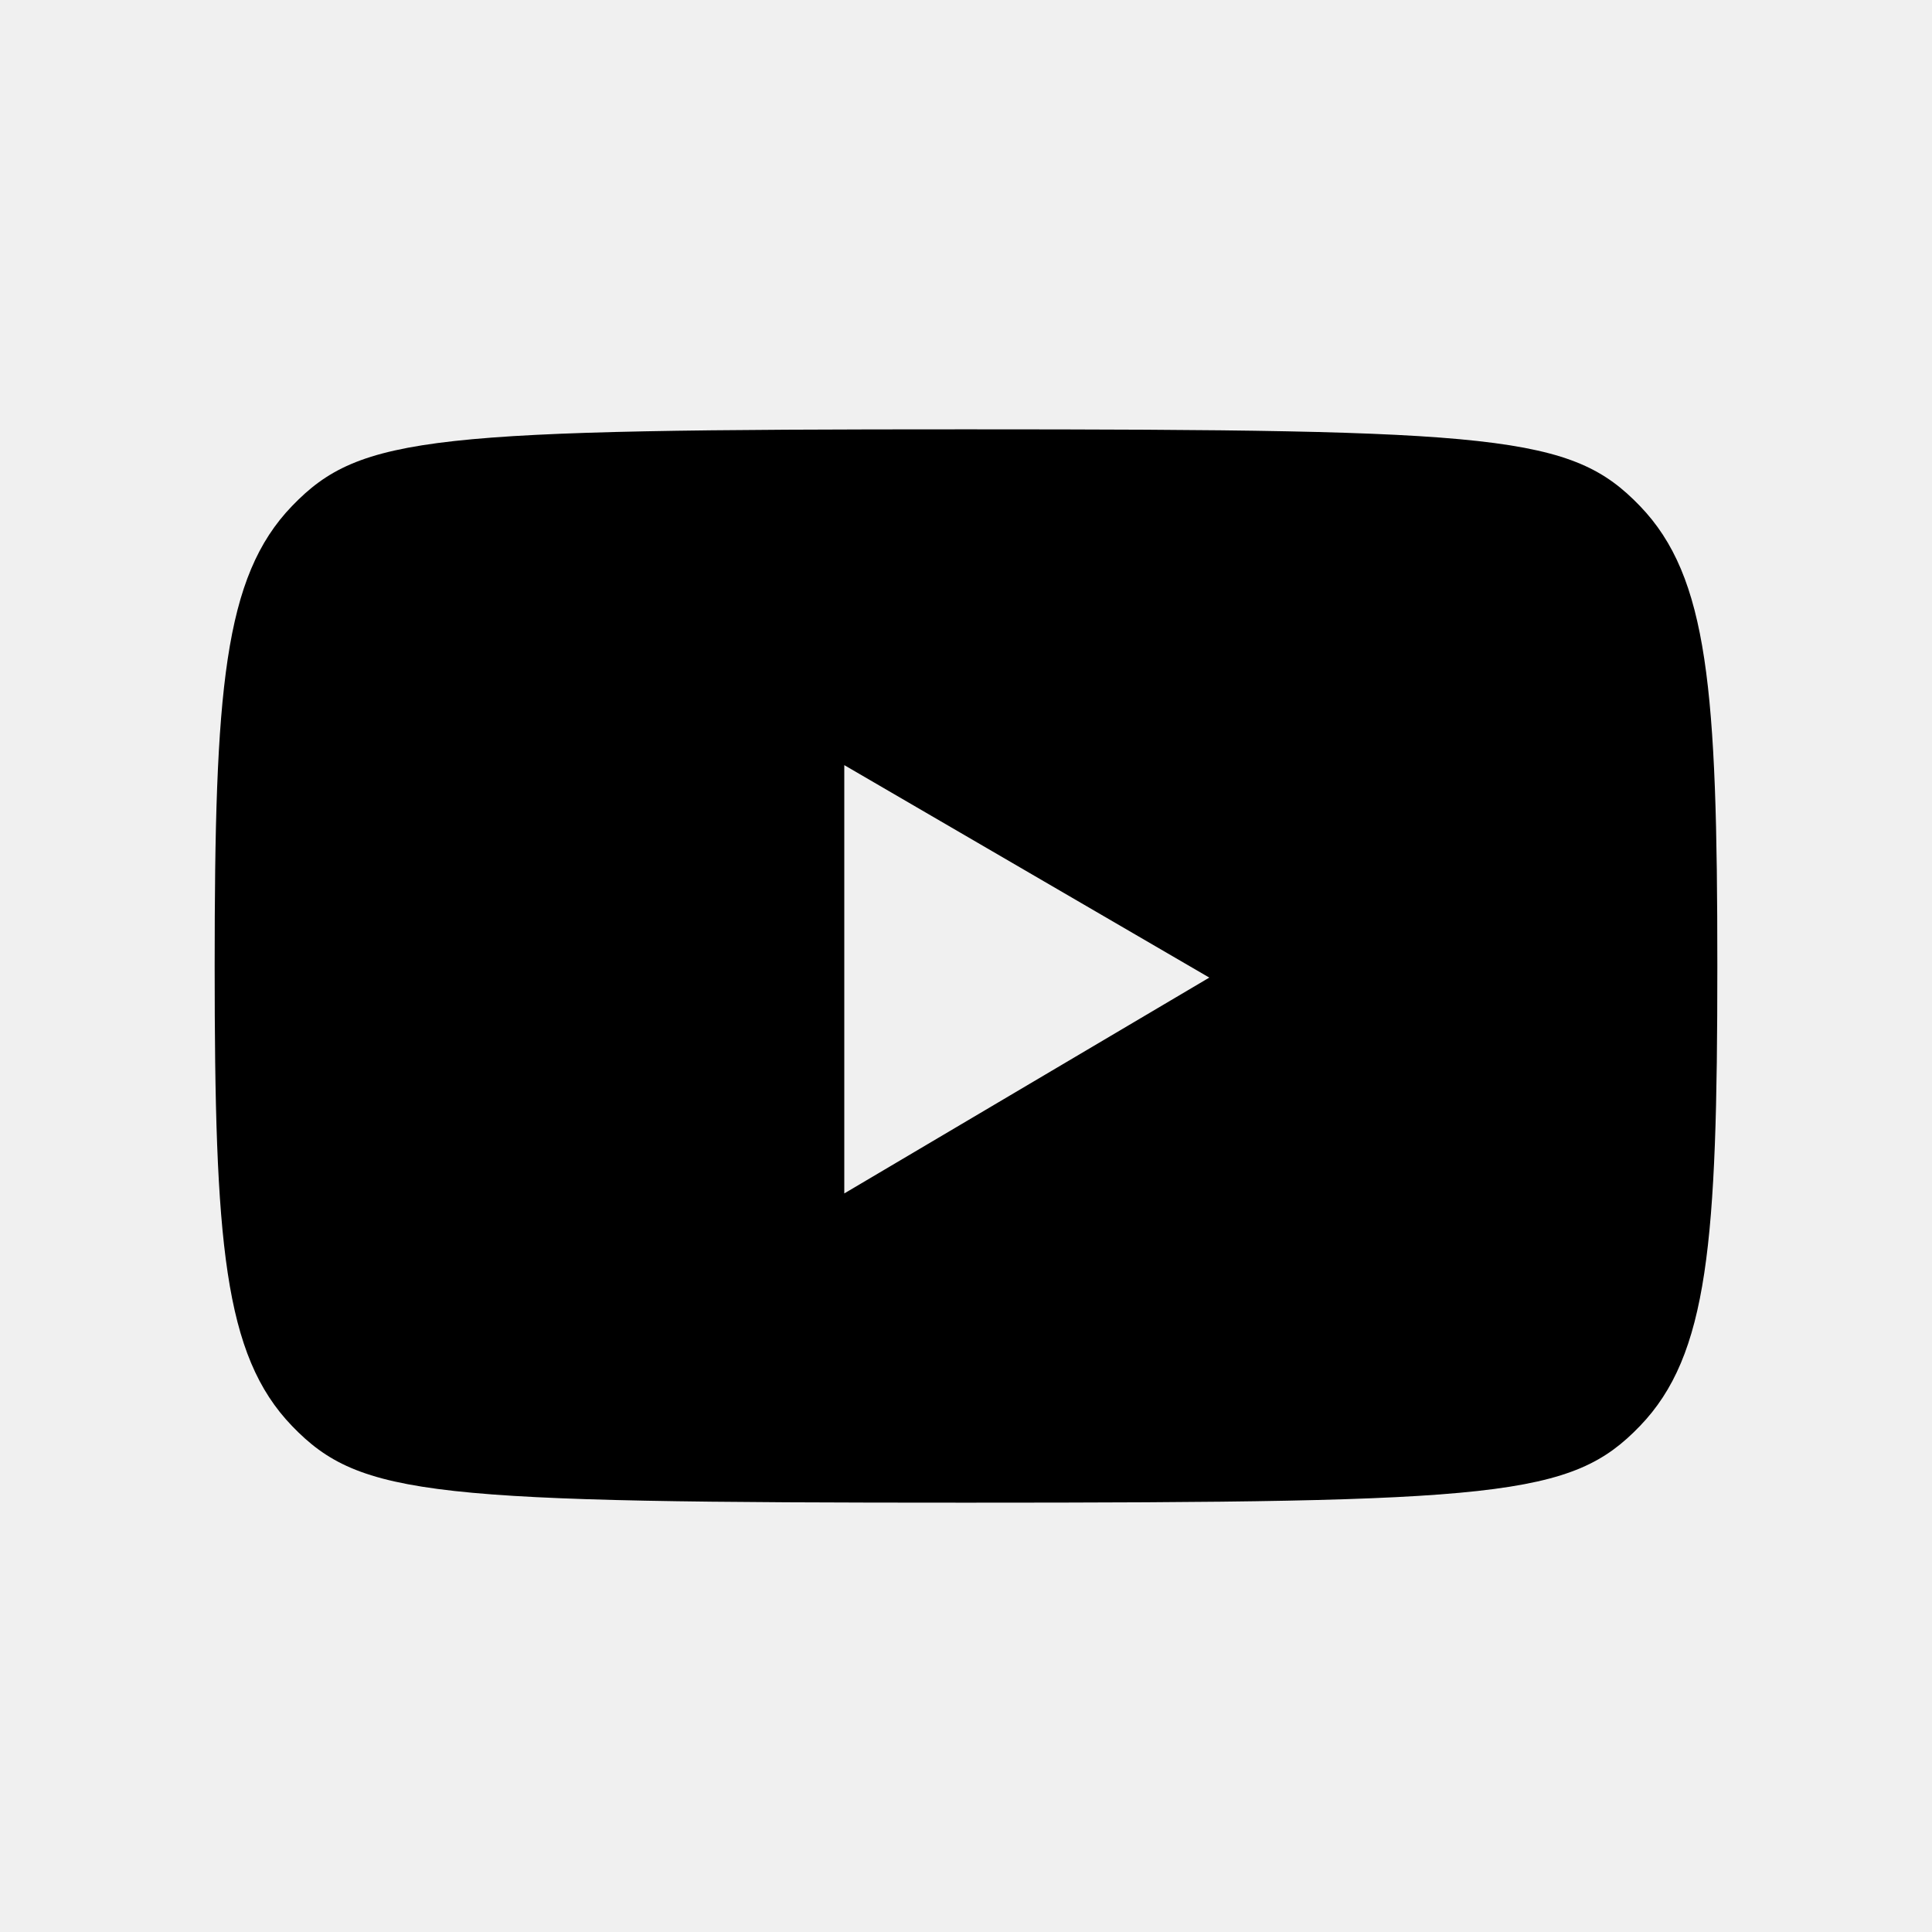
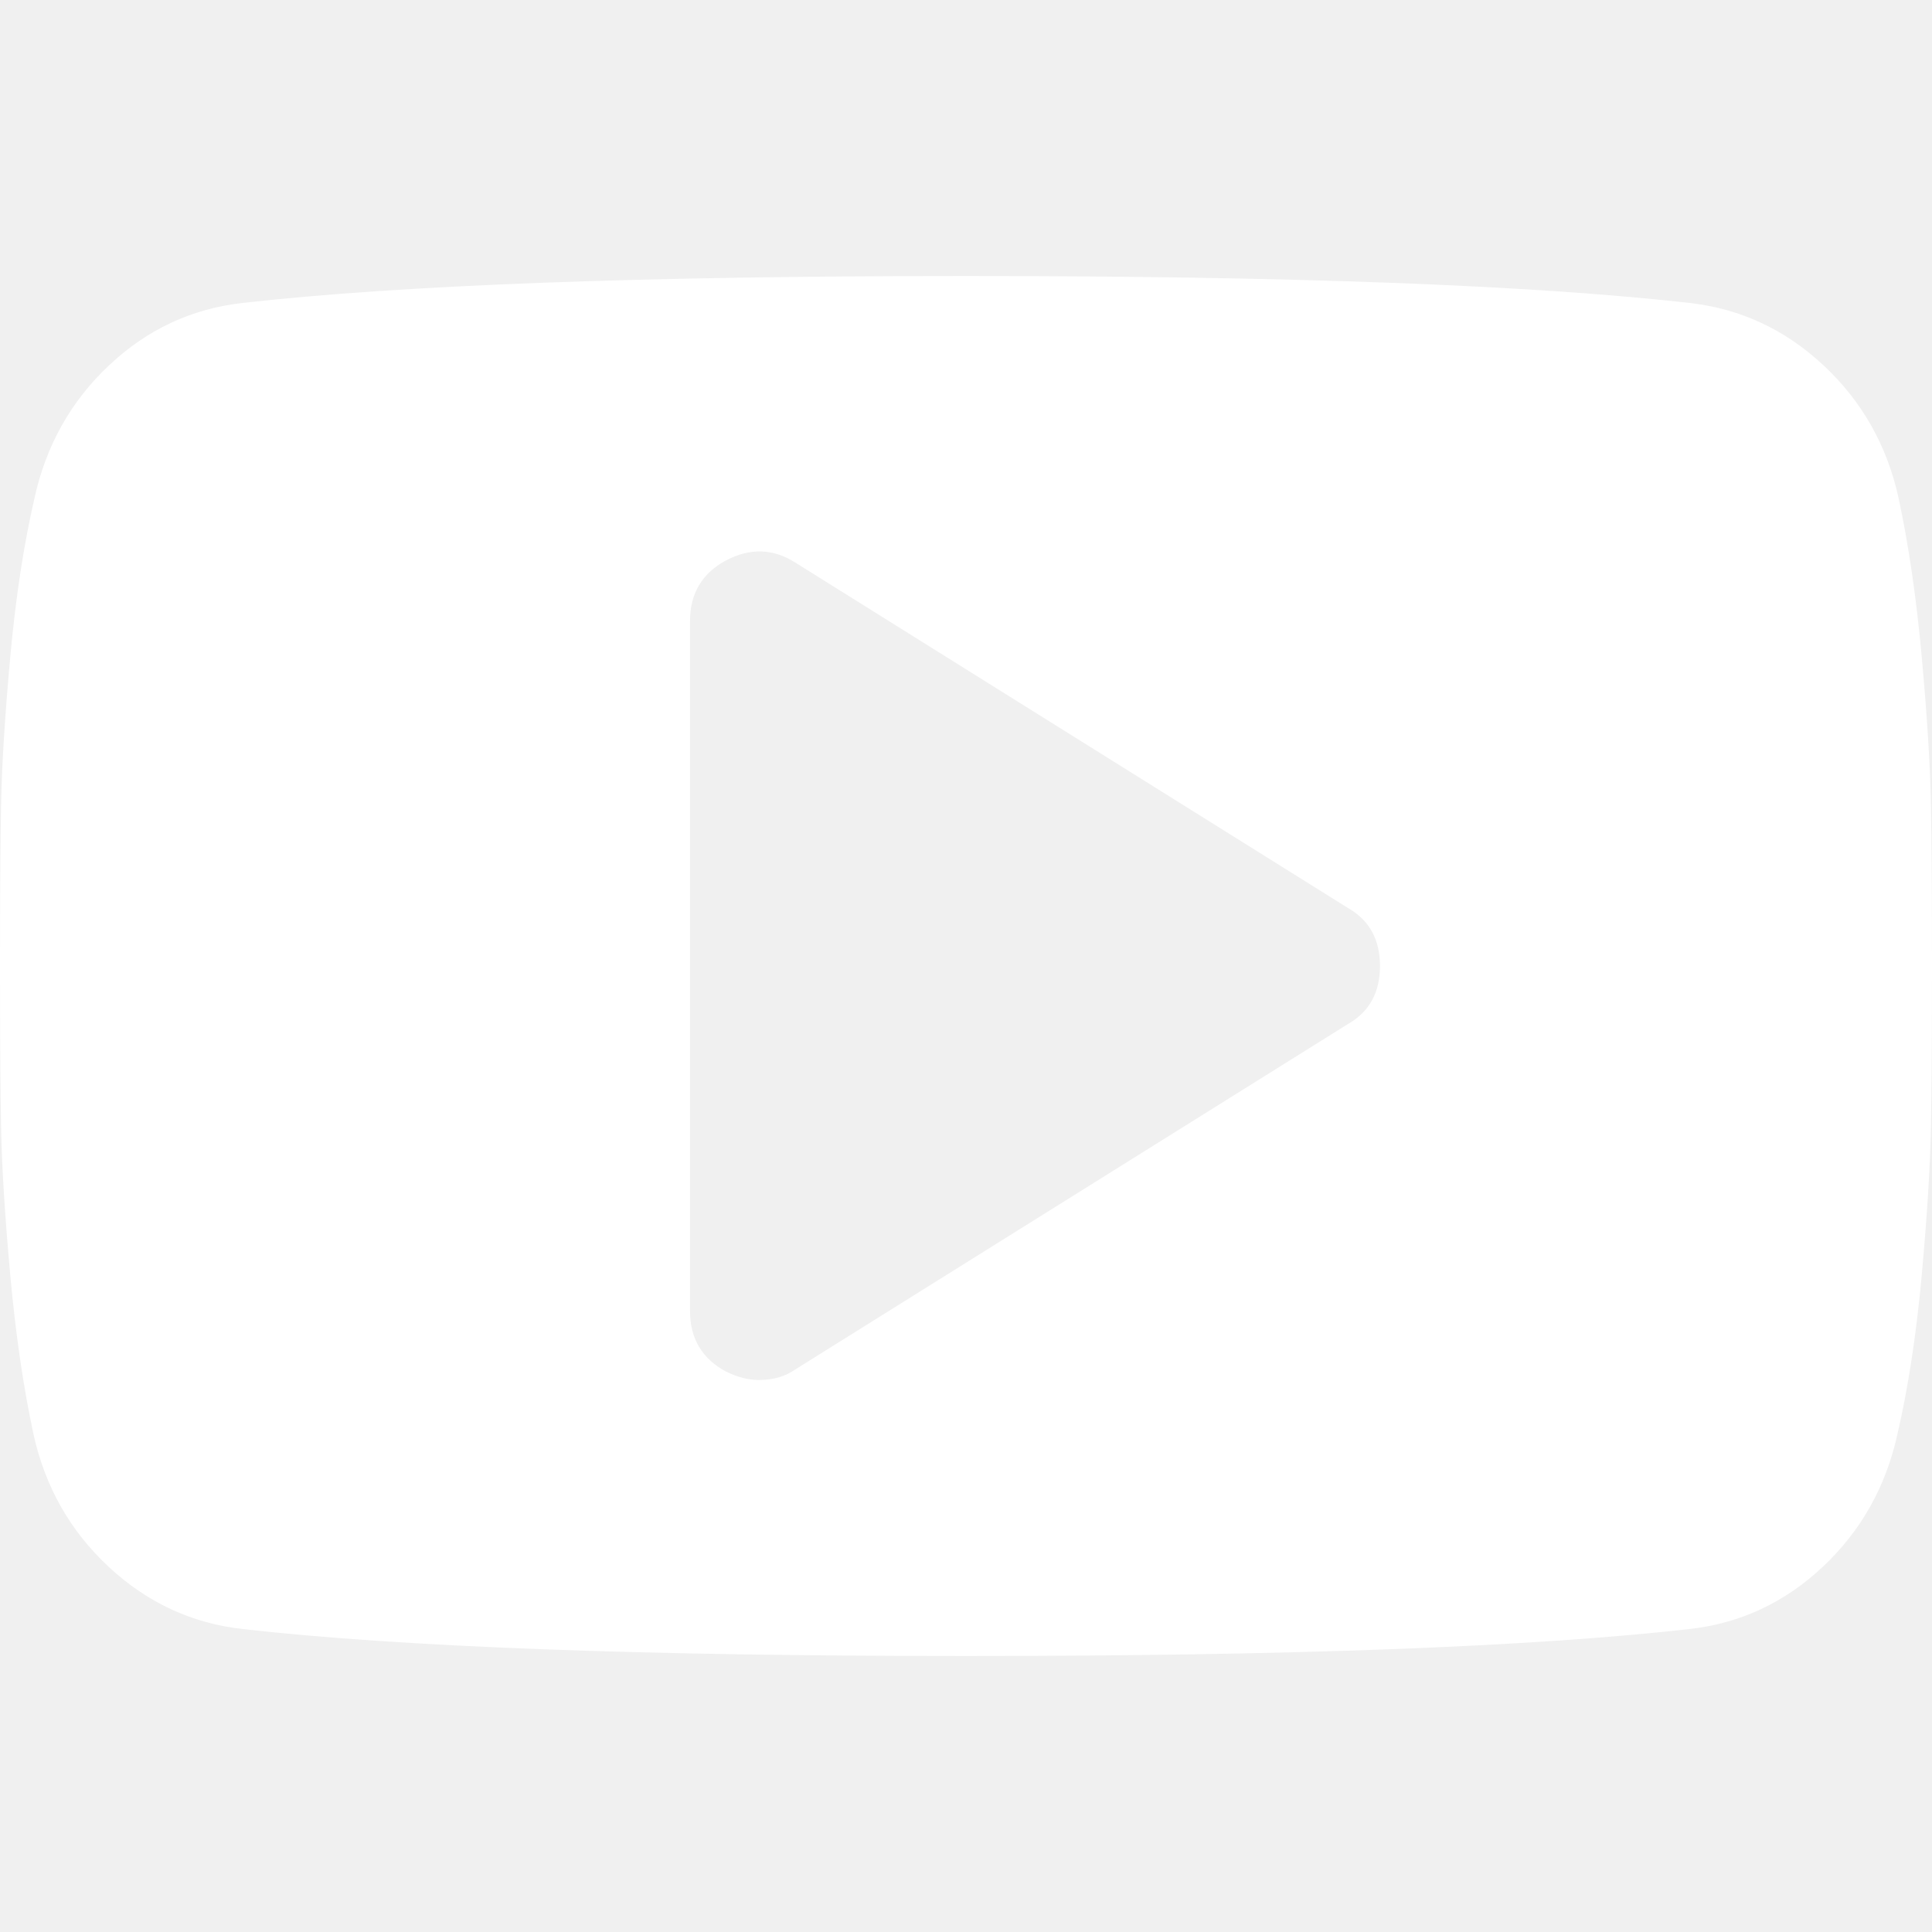
- <svg xmlns="http://www.w3.org/2000/svg" viewBox="0 0 72 72" width="100px" height="100px">
-   <path d="M61.115,18.856C63.666,21.503,64,25.709,64,36s-0.334,14.497-2.885,17.144C58.563,55.791,55.906,56,36,56 s-22.563-0.209-25.115-2.856C8.334,50.497,8,46.291,8,36s0.334-14.497,2.885-17.144S16.094,16,36,16S58.563,16.209,61.115,18.856z M31.464,44.476l13.603-8.044l-13.603-7.918V44.476z" />
+ <svg xmlns="http://www.w3.org/2000/svg" version="1.1" id="Capa_1" x="0px" y="0px" width="512px" height="512px" viewBox="0 0 511.626 511.627" style="enable-background:new 0 0 511.626 511.627;" xml:space="preserve">
+   <g>
+     <path d="M511.339,212.987c-0.186-10.277-1-23.271-2.423-38.97c-1.431-15.708-3.478-29.746-6.14-42.115   c-3.046-13.893-9.661-25.6-19.842-35.117c-10.181-9.519-22.031-15.037-35.549-16.562c-42.258-4.755-106.115-7.135-191.573-7.135   c-85.459,0-149.317,2.38-191.572,7.135c-13.516,1.524-25.319,7.043-35.404,16.562c-10.089,9.514-16.656,21.221-19.702,35.117   c-2.852,12.373-4.996,26.41-6.423,42.115c-1.425,15.699-2.235,28.688-2.424,38.97C0.094,223.265,0,237.539,0,255.813   c0,18.272,0.094,32.55,0.288,42.826c0.189,10.284,0.999,23.271,2.424,38.969c1.427,15.707,3.474,29.745,6.139,42.116   c3.046,13.897,9.659,25.602,19.842,35.115c10.185,9.517,22.036,15.036,35.548,16.56c42.255,4.76,106.109,7.139,191.572,7.139   c85.466,0,149.315-2.379,191.573-7.139c13.518-1.523,25.316-7.043,35.405-16.56c10.089-9.514,16.652-21.225,19.698-35.115   c2.854-12.371,4.996-26.409,6.427-42.116c1.423-15.697,2.231-28.691,2.423-38.969c0.191-10.276,0.287-24.554,0.287-42.826   C511.626,237.539,511.531,223.265,511.339,212.987z M356.883,271.231L210.706,362.59c-2.666,1.903-5.905,2.854-9.71,2.854   c-2.853,0-5.803-0.764-8.848-2.286c-6.28-3.422-9.419-8.754-9.419-15.985V164.454c0-7.229,3.14-12.561,9.419-15.986   c6.473-3.431,12.657-3.239,18.558,0.571l146.178,91.36c5.708,3.23,8.562,8.372,8.562,15.415   C365.446,262.854,362.591,267.998,356.883,271.231z" fill="#FFFFFF" />
+   </g>
+   <g>
+ </g>
+   <g>
+ </g>
+   <g>
+ </g>
+   <g>
+ </g>
+   <g>
+ </g>
+   <g>
+ </g>
+   <g>
+ </g>
+   <g>
+ </g>
+   <g>
+ </g>
+   <g>
+ </g>
+   <g>
+ </g>
+   <g>
+ </g>
+   <g>
+ </g>
+   <g>
+ </g>
+   <g>
+ </g>
</svg>
